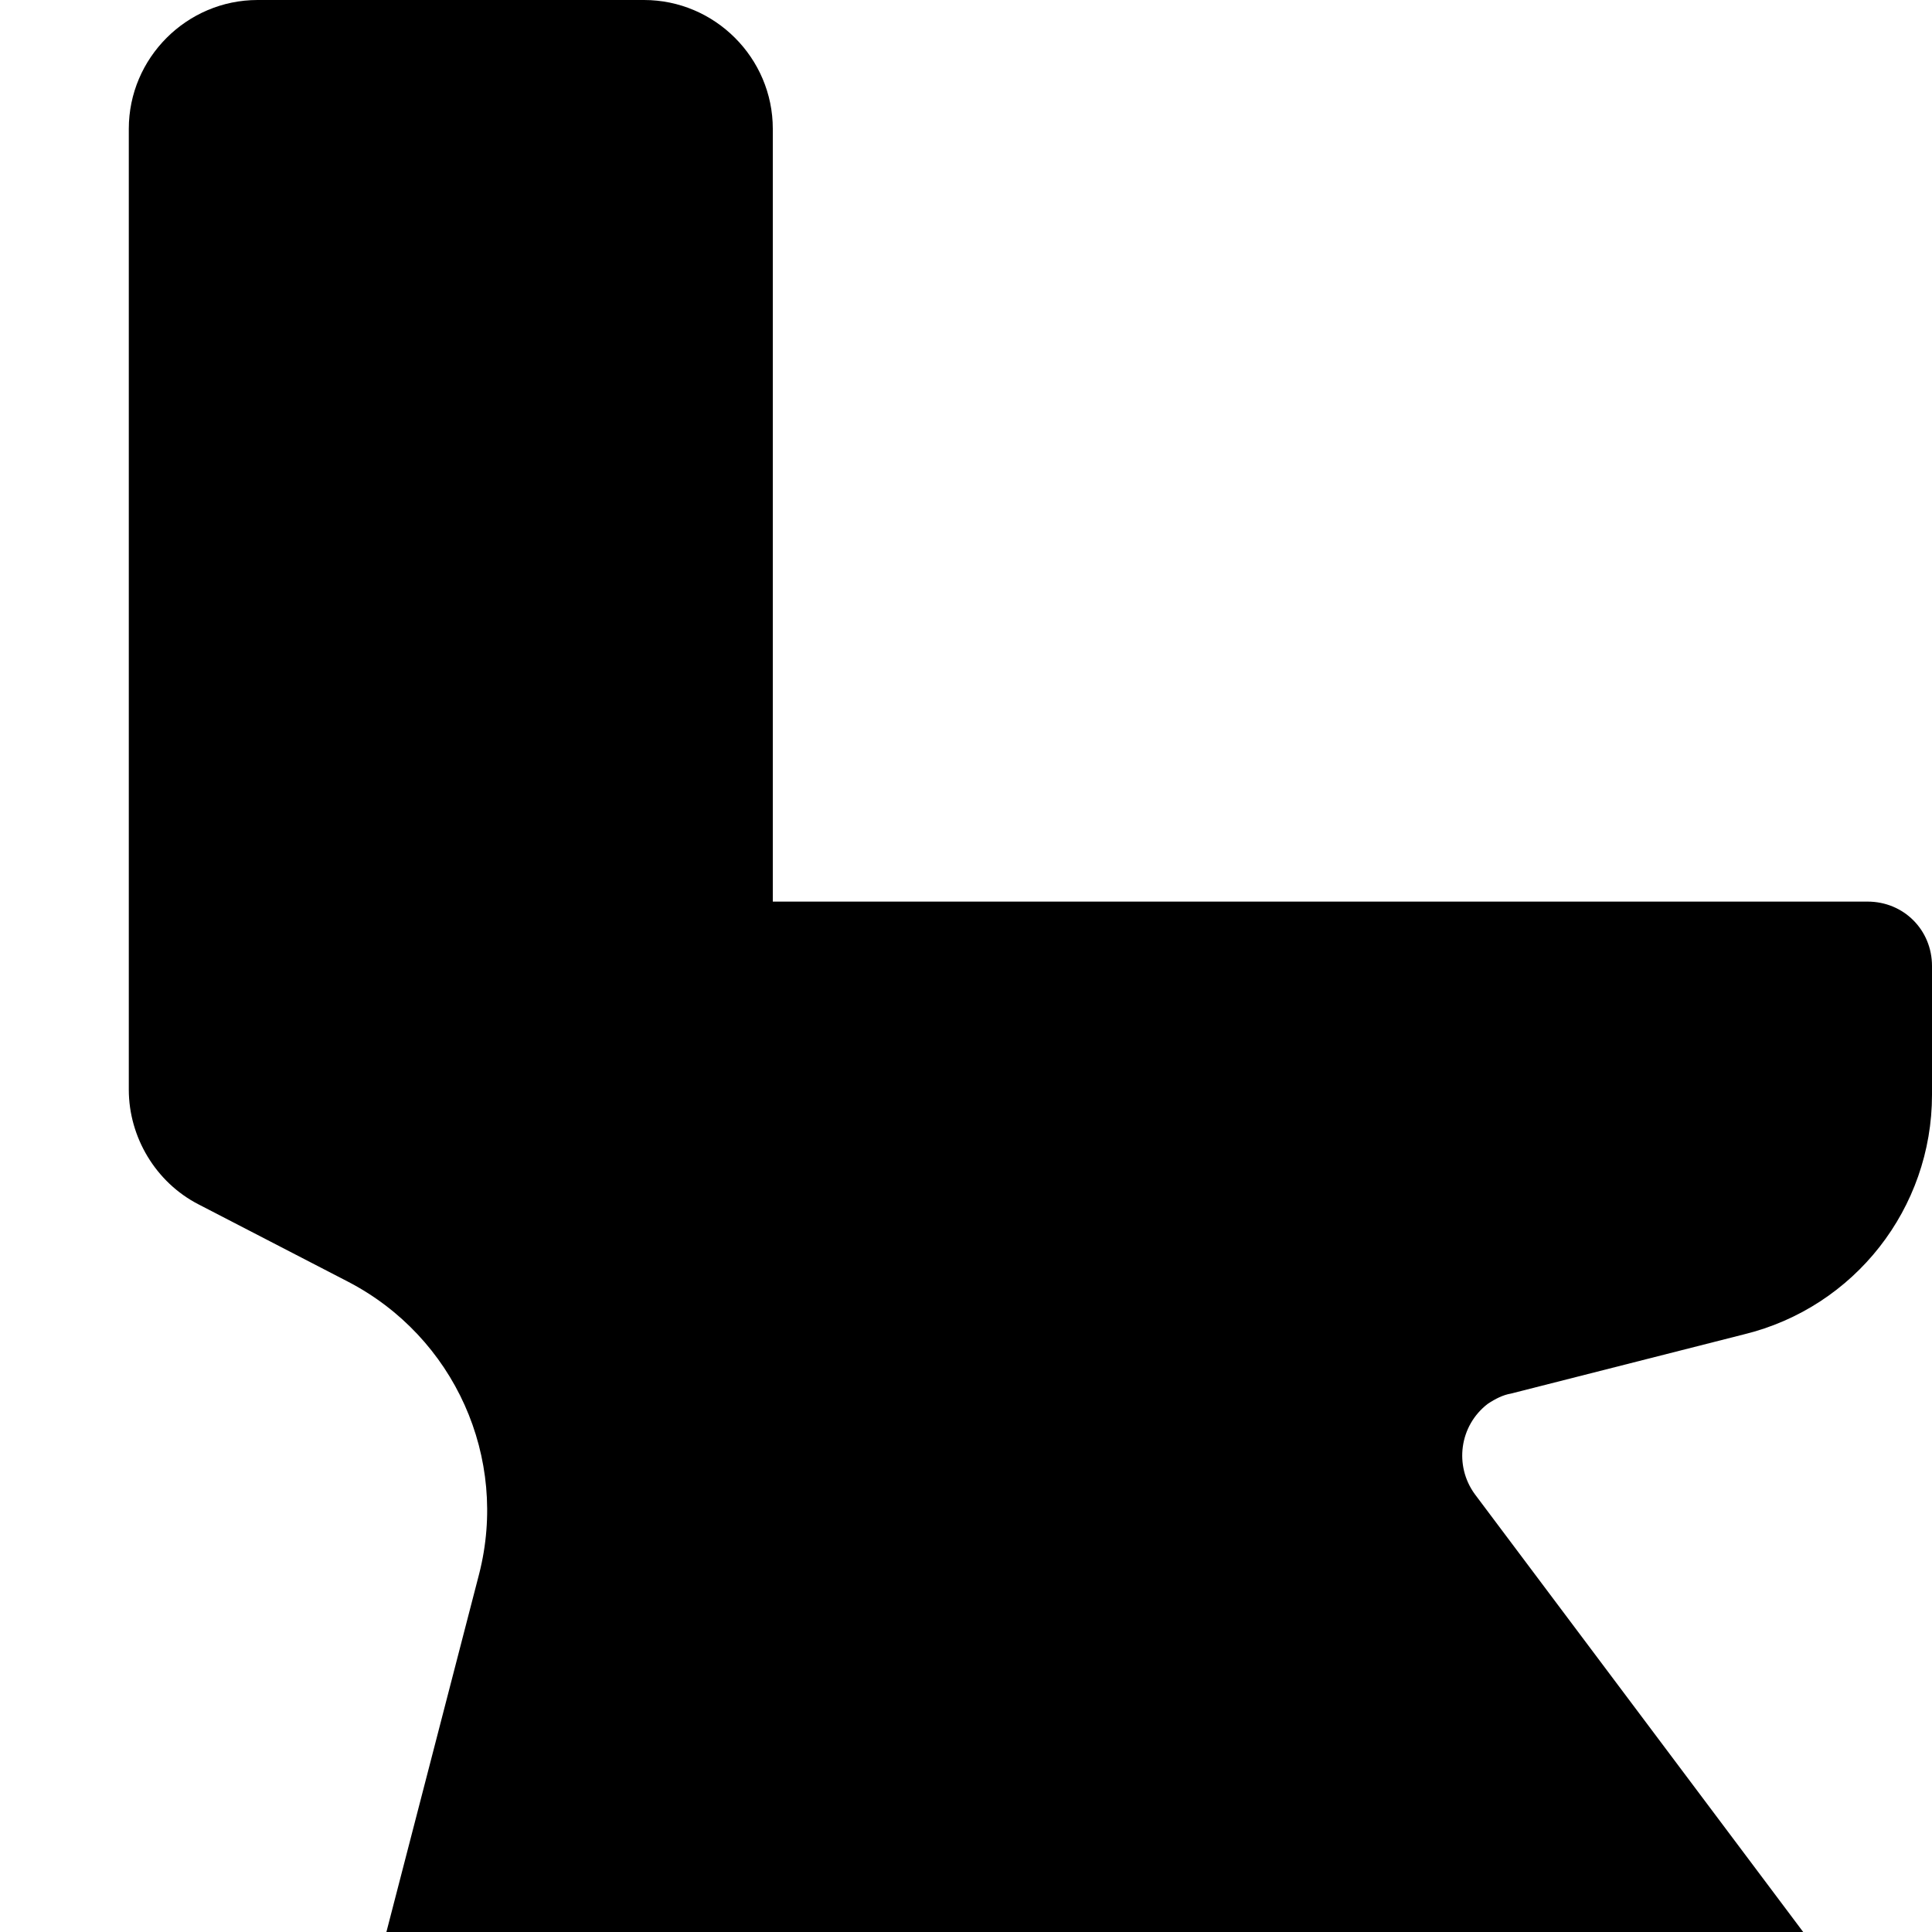
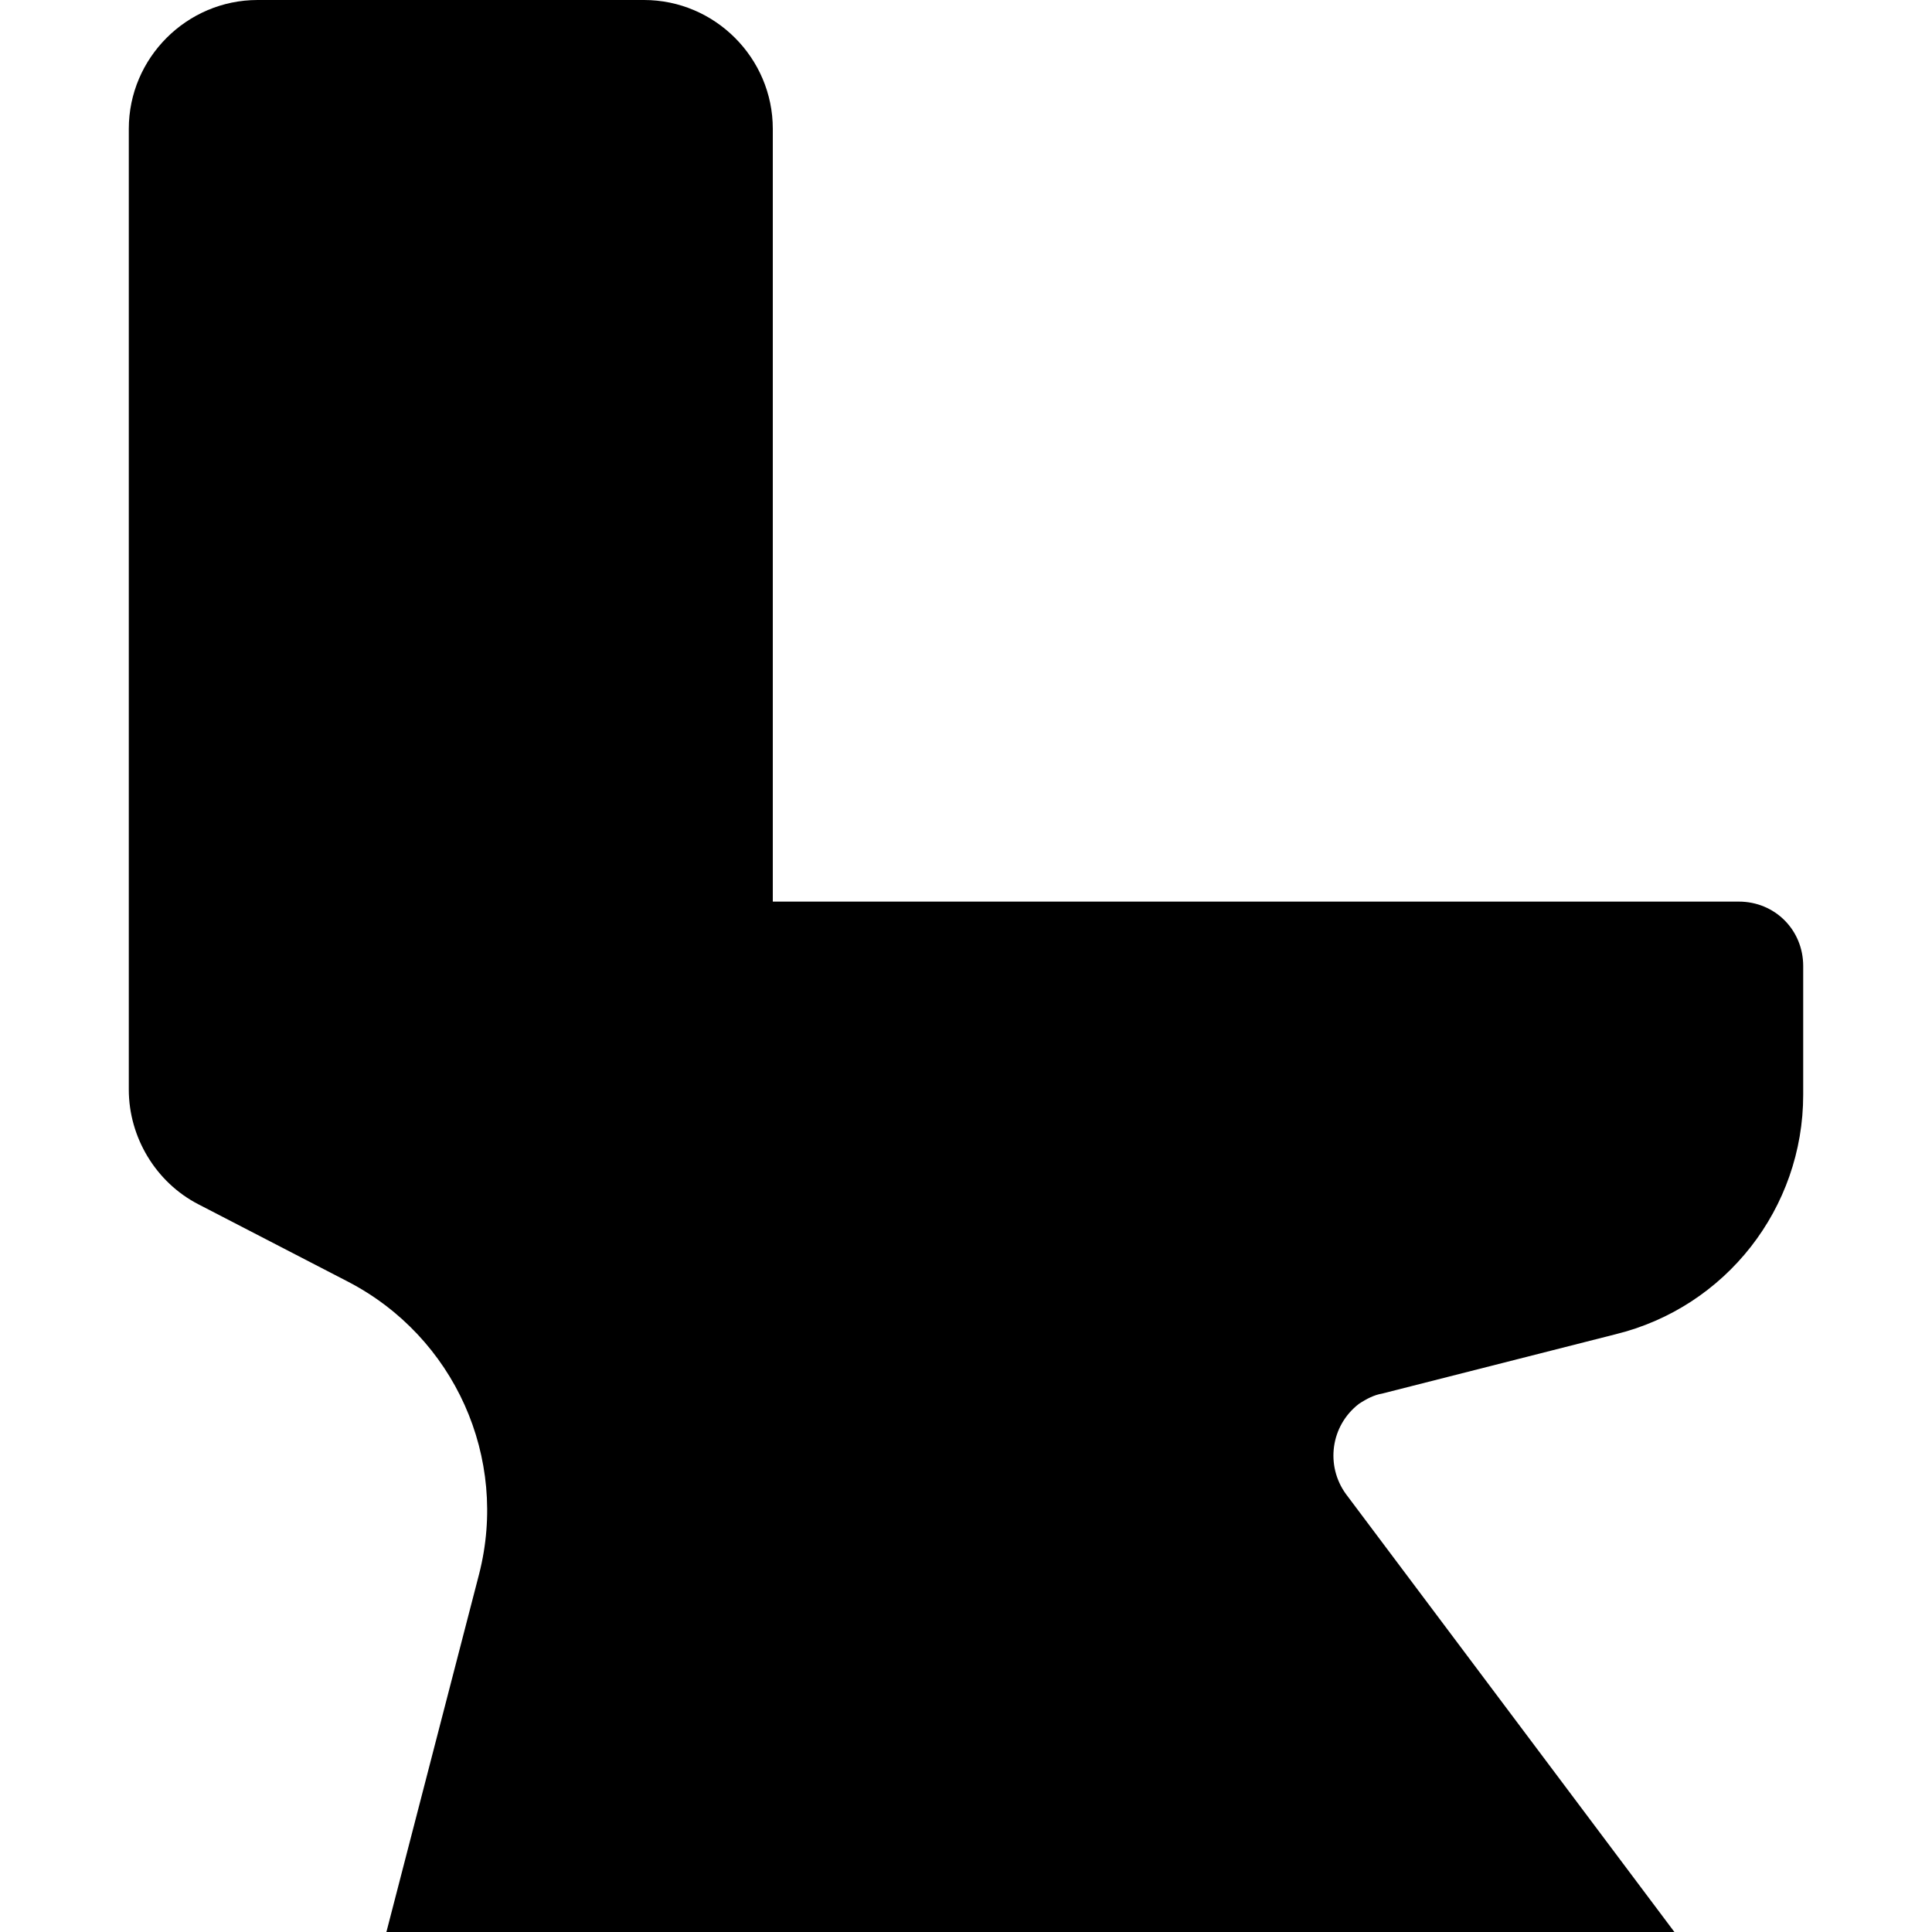
<svg xmlns="http://www.w3.org/2000/svg" viewBox="0 0 15 15">
-   <path d="M14.5 7C11.67 7 8.83 7 6 7L6 1C6 0.45 5.55 0 5 0L2 0C1.45 0 1 0.45 1 1L1 8.46C1 8.83 1.21 9.18 1.54 9.35L2.7 9.95C3.53 10.38 3.95 11.32 3.72 12.22L3 15L3 15L14 15L11.45 11.6C11.29 11.38 11.33 11.07 11.55 10.9C11.61 10.86 11.67 10.83 11.73 10.82L13.54 10.36C14.4 10.15 15 9.38 15 8.5L15 7.5C15 7.22 14.78 7 14.5 7Z" />
+   <path d="M13.5 7C11 7 8.5 7 6 7L6 1C6 0.45 5.55 0 5 0L2 0C1.45 0 1 0.45 1 1L1 8.46C1 8.83 1.21 9.18 1.54 9.35L2.7 9.95C3.53 10.38 3.95 11.32 3.72 12.22L3 15L3 15L13 15L10.45 11.6C10.29 11.38 10.33 11.07 10.55 10.9C10.61 10.86 10.67 10.83 10.73 10.82L12.54 10.36C13.4 10.15 14 9.38 14 8.5L14 7.5C14 7.22 13.78 7 13.5 7Z" />
</svg>
